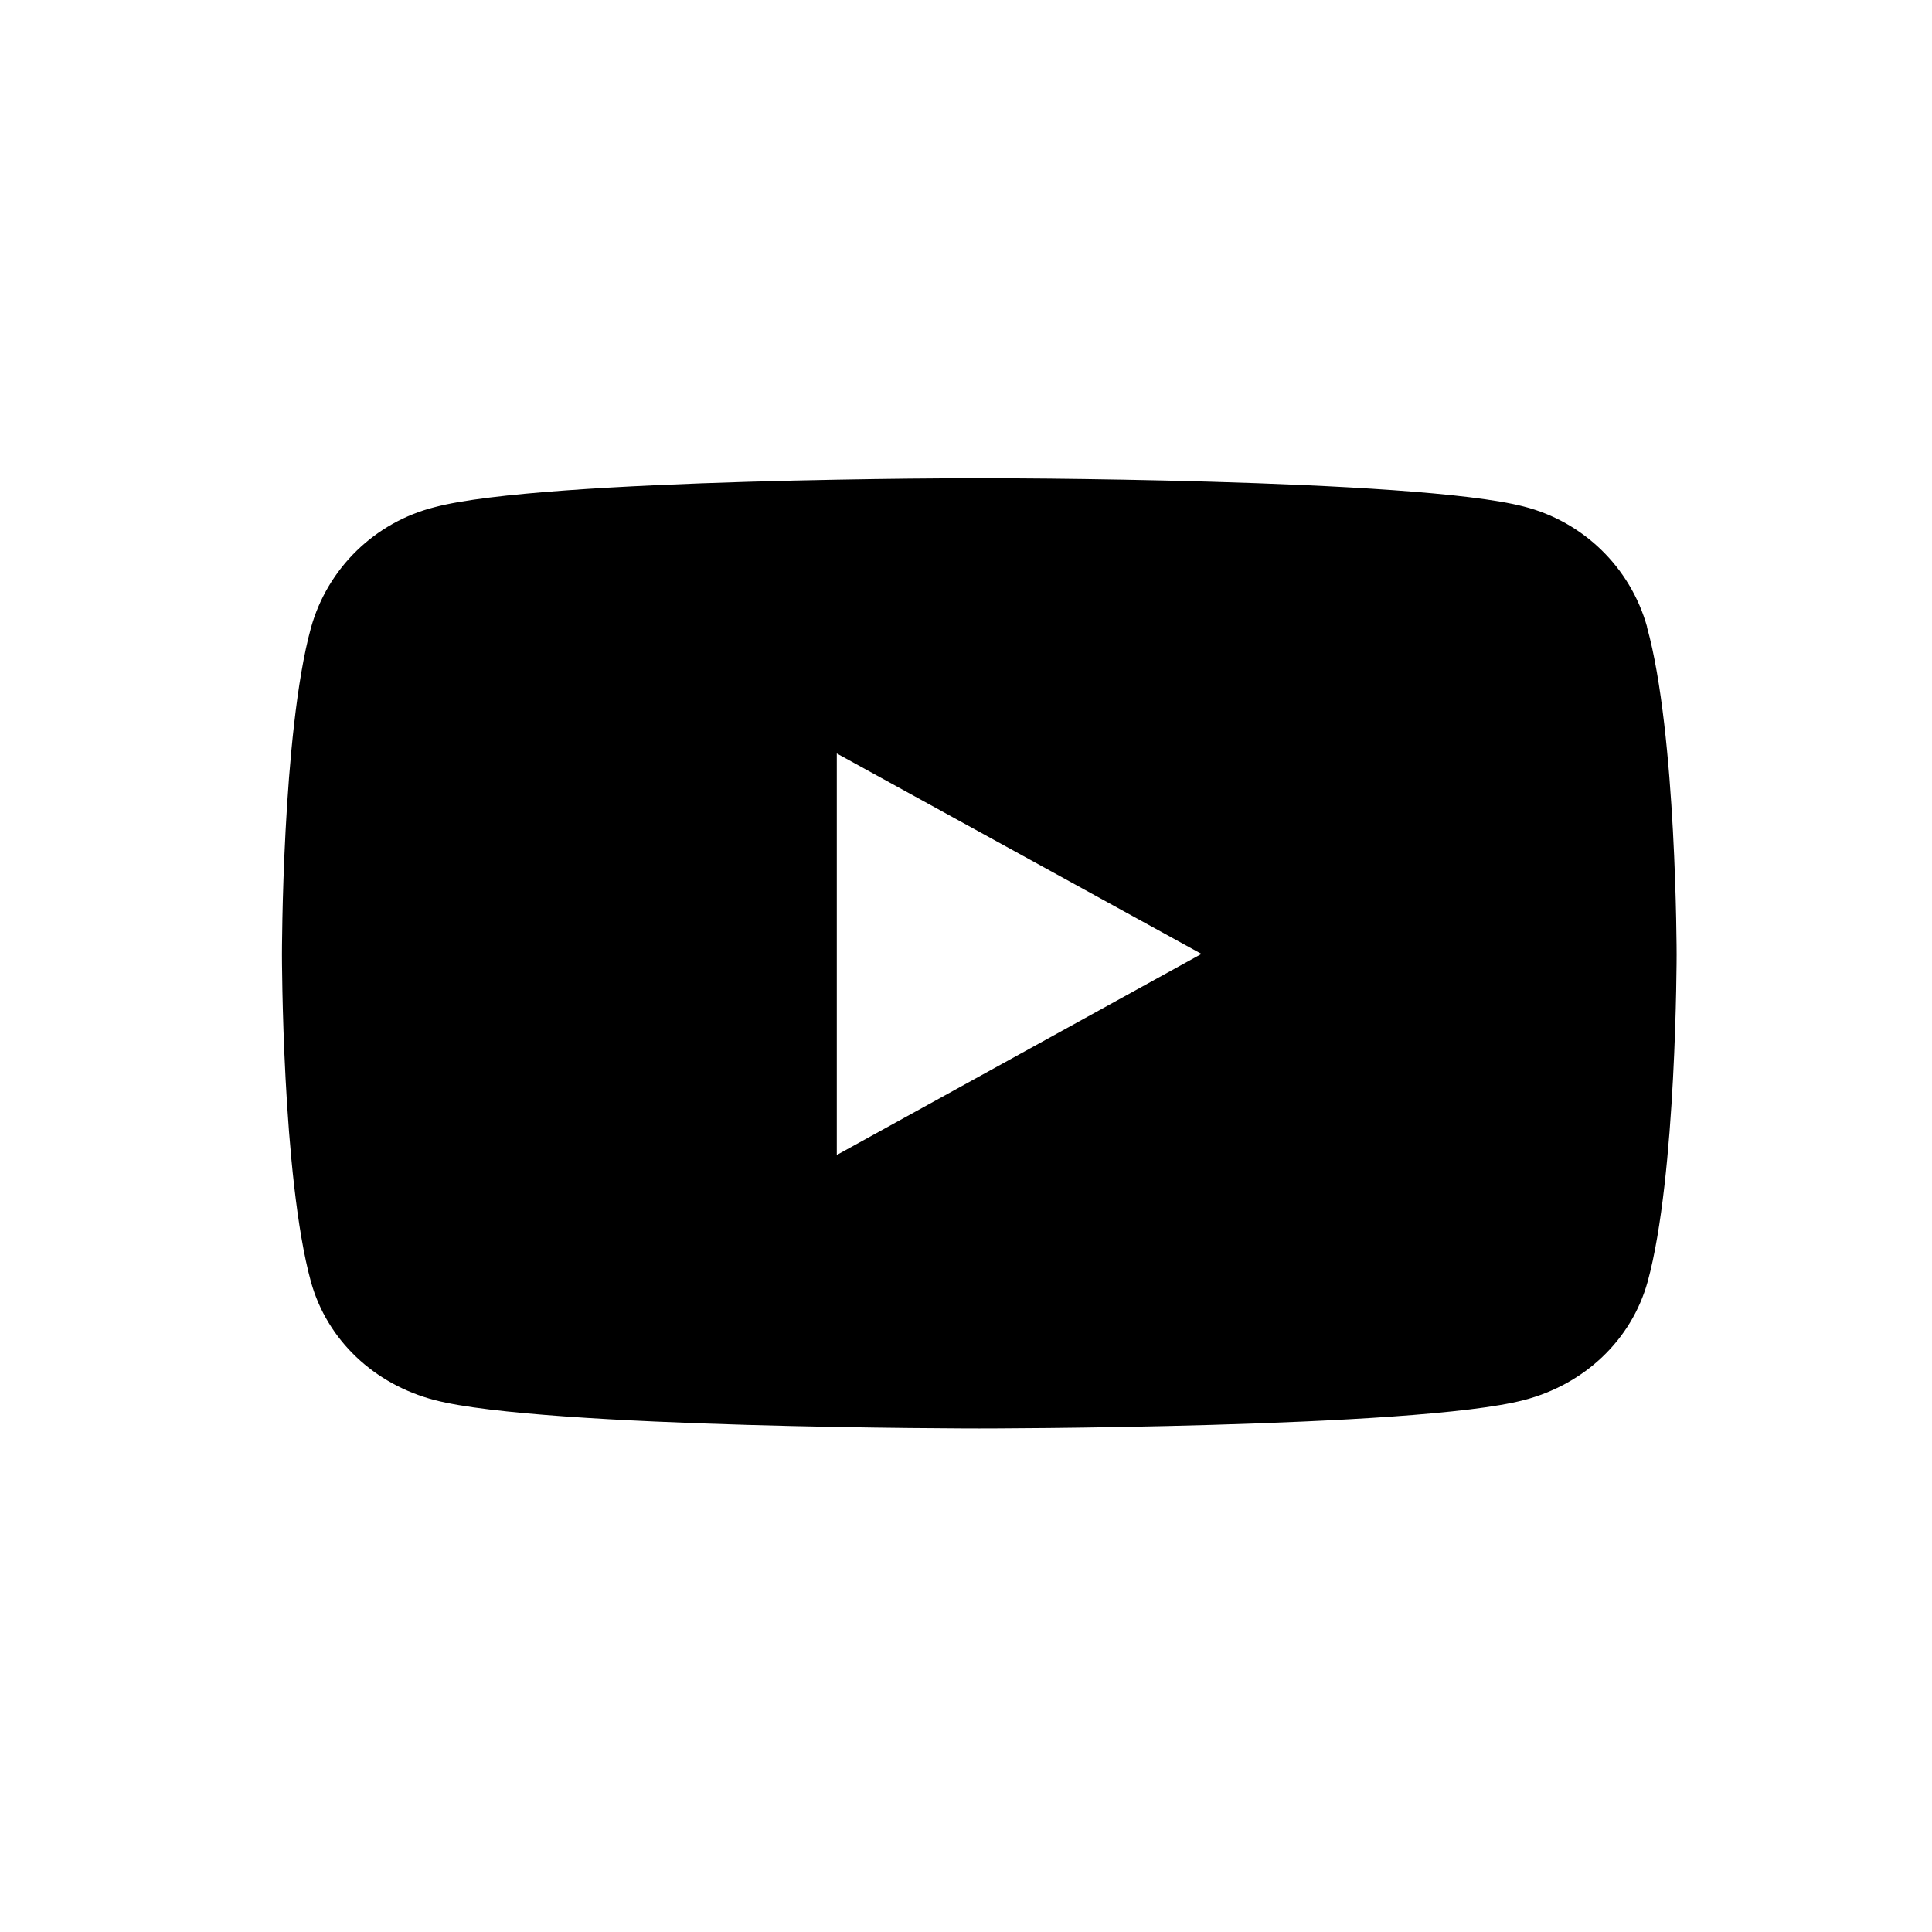
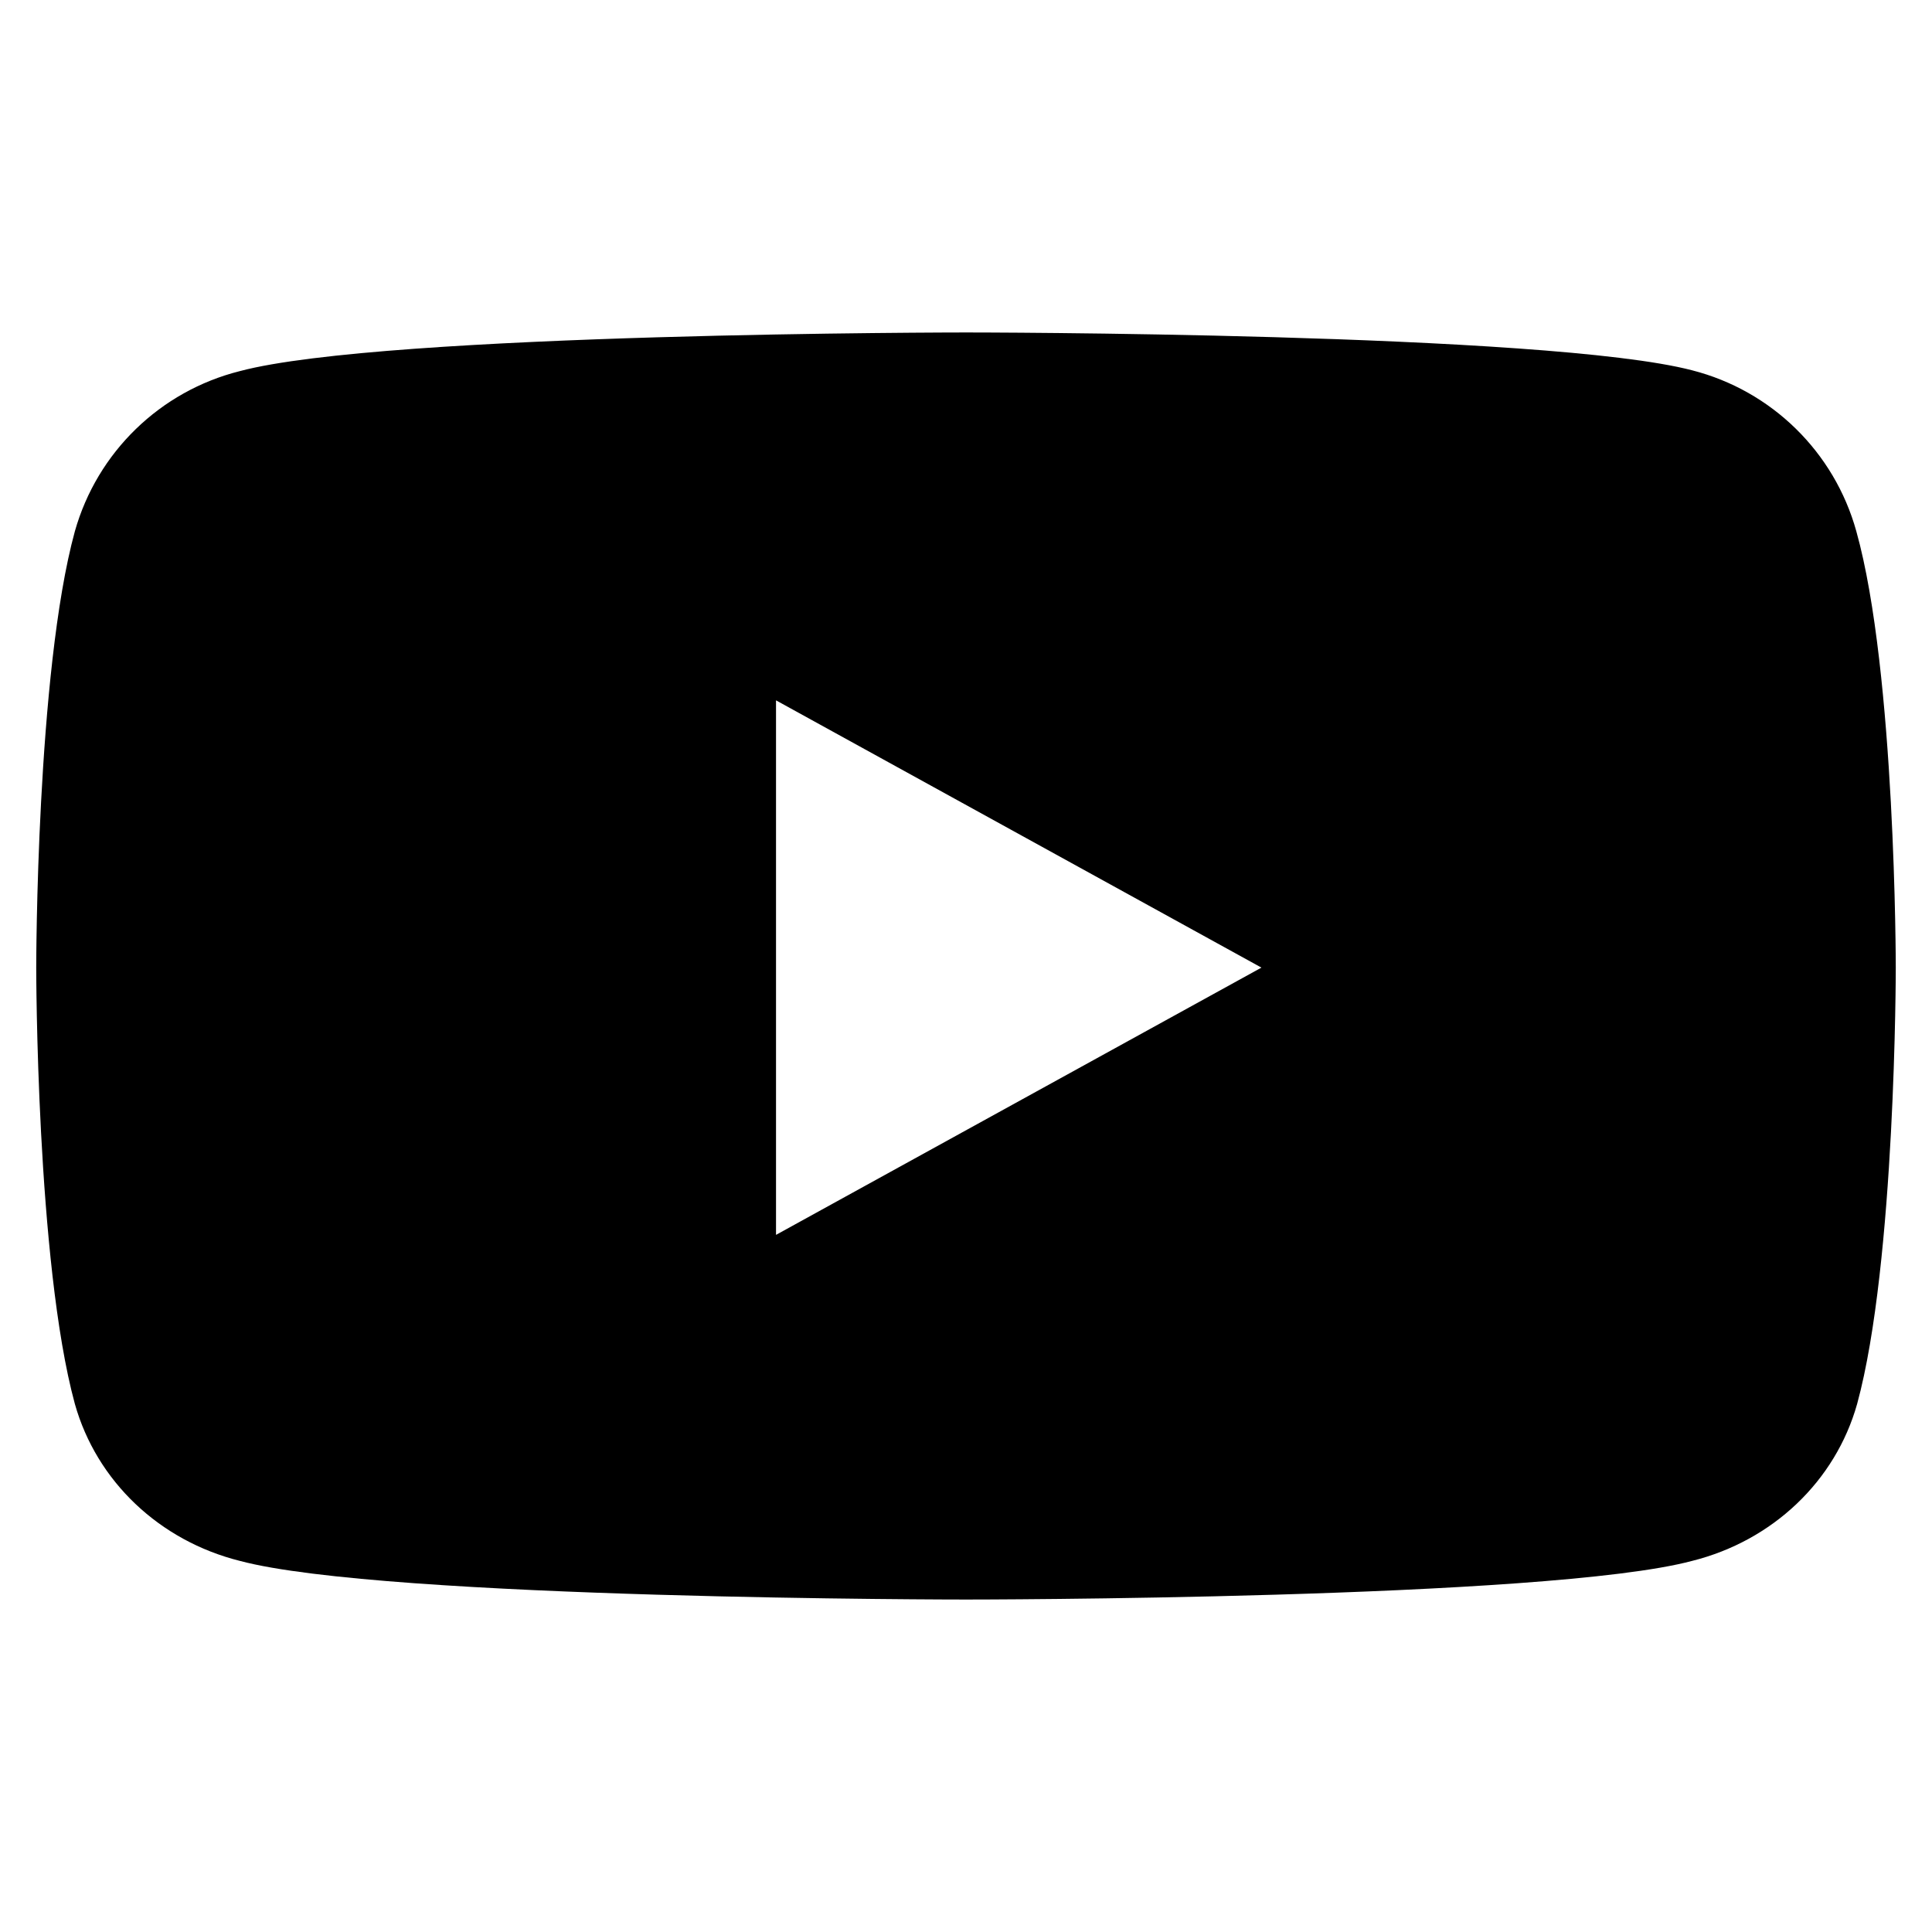
- <svg xmlns="http://www.w3.org/2000/svg" viewBox="0 0 32 32">
-   <path d="M27.28 10.38a2.85 2.85 0 0 0-2.04-1.99c-1.8-.47-9.02-.47-9.02-.47S9 7.92 7.2 8.4a2.85 2.85 0 0 0-2.05 2c-.48 1.75-.48 5.41-.48 5.41s0 3.67.48 5.42c.27.97 1.05 1.7 2.05 1.96 1.8.47 9.02.47 9.02.47s7.22 0 9.02-.47c1-.26 1.78-.99 2.05-1.96.48-1.75.48-5.42.48-5.42s0-3.66-.49-5.42zM19.9 15.8l-6.04 3.33v-6.65z" />
+ <svg xmlns="http://www.w3.org/2000/svg" viewBox="0 0 24 24">
+   <path d="M23.06 6.6a2.85 2.85 0 0 0-2.04-2c-1.8-.47-9.02-.47-9.02-.47s-7.22 0-9.02.48A2.85 2.85 0 0 0 .93 6.6C.45 8.35.45 12.02.45 12.02s0 3.66.48 5.42c.27.96 1.05 1.7 2.05 1.95 1.8.48 9.02.48 9.02.48s7.22 0 9.02-.48c1-.25 1.78-.99 2.05-1.95.48-1.76.48-5.42.48-5.42s0-3.67-.49-5.42zm-7.39 5.42-6.03 3.32V8.7Z" />
</svg>
